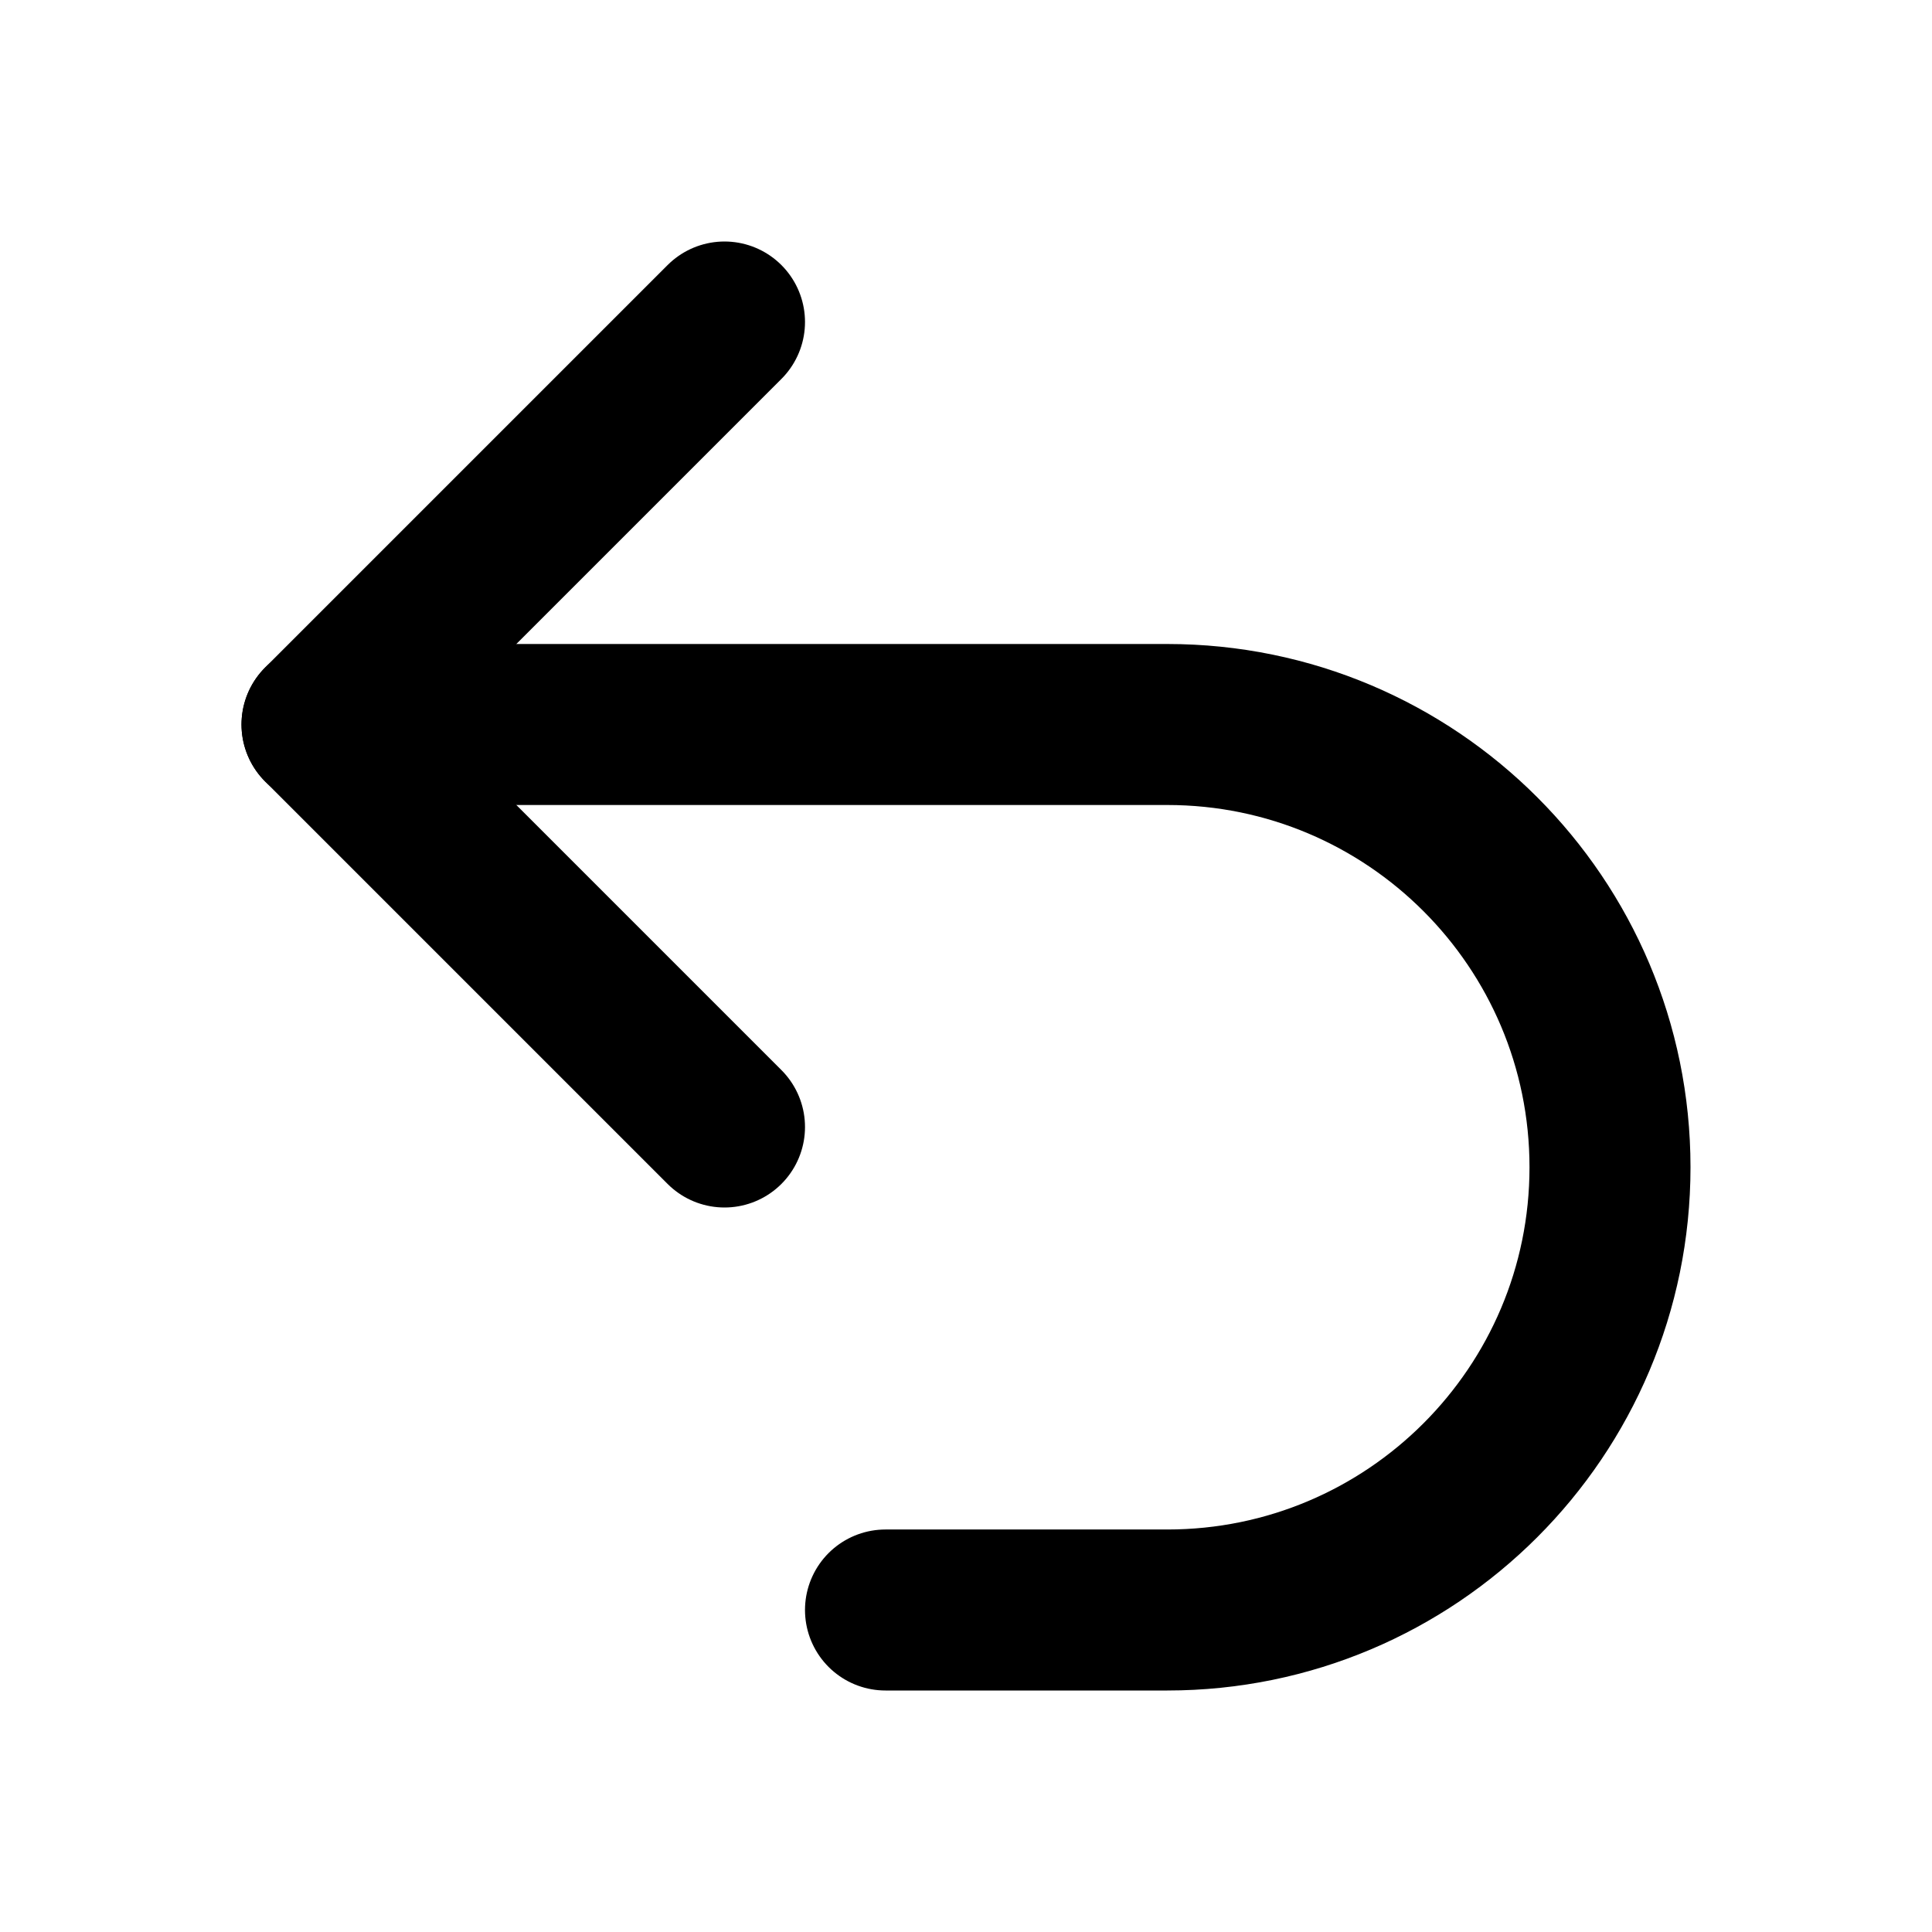
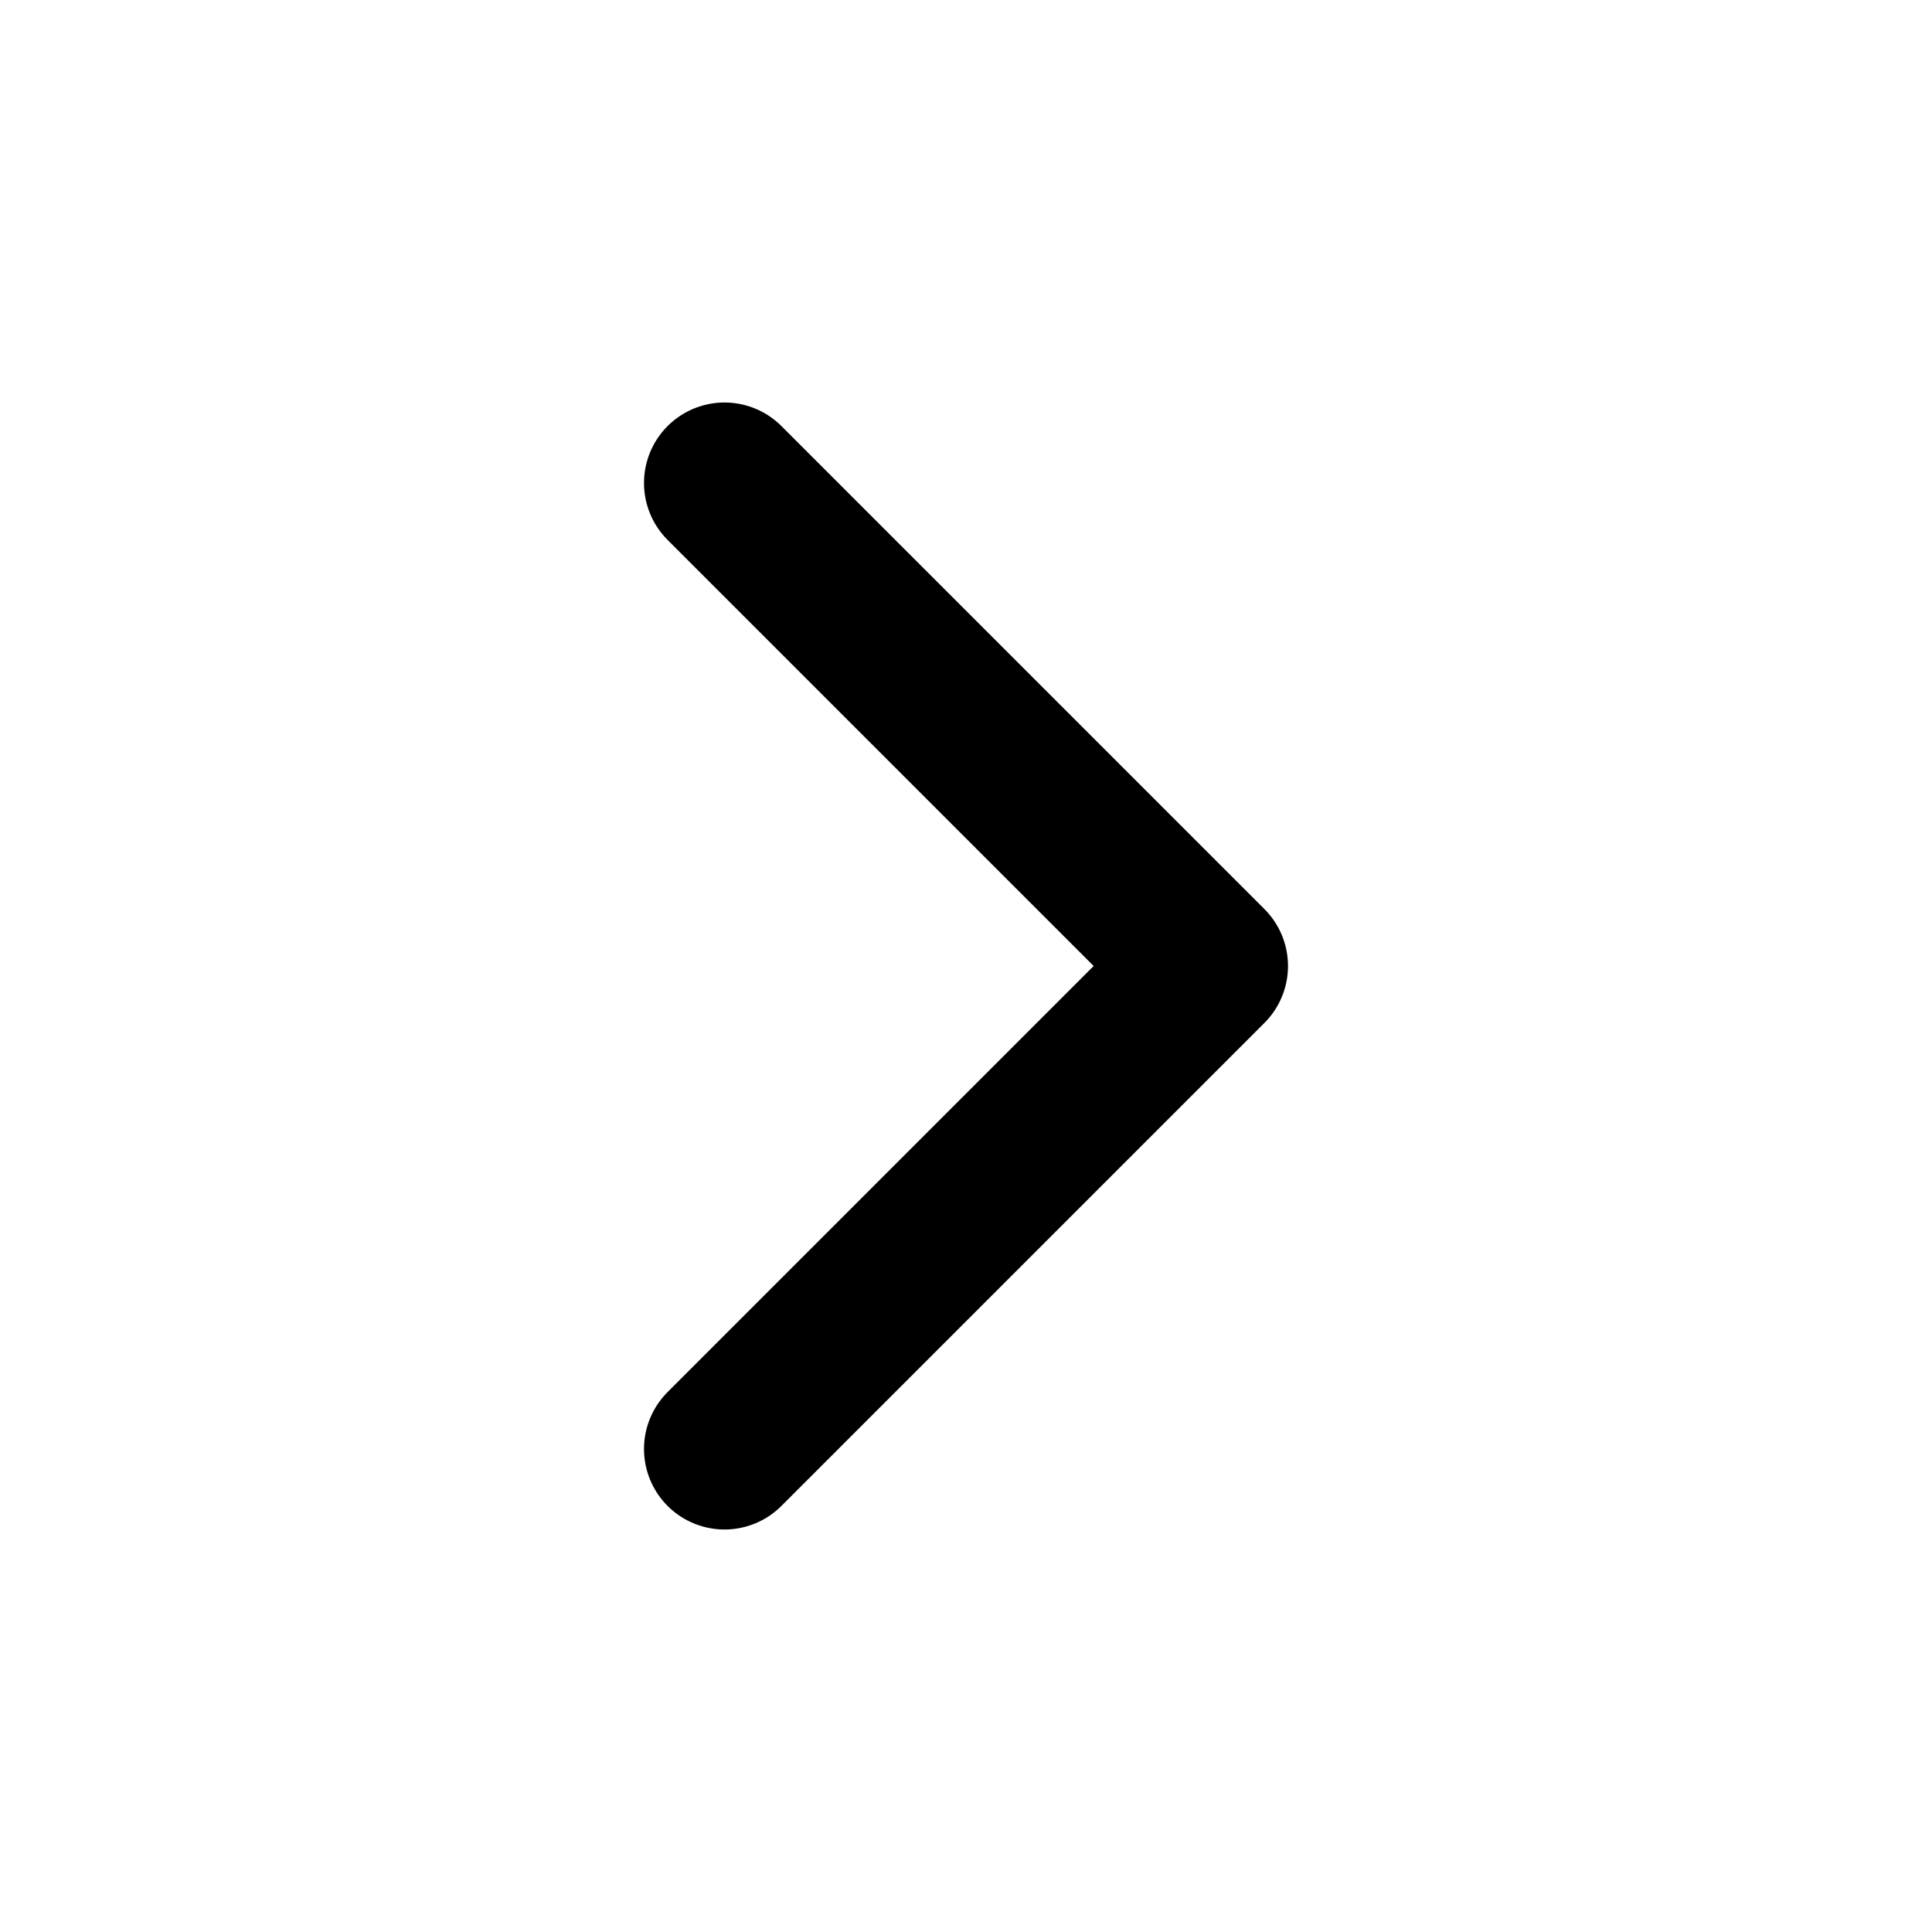
- <svg xmlns="http://www.w3.org/2000/svg" class="lucide lucide-undo-2" width="24" height="24" viewBox="0 0 24 24" fill="none" stroke="currentColor" stroke-width="2" stroke-linecap="round" stroke-linejoin="round">
-   <path d="M9 14 4 9l5-5" />
-   <path d="M4 9h10.5a5.5 5.5 0 0 1 5.5 5.5a5.5 5.5 0 0 1-5.5 5.5H11" />
+ <svg xmlns="http://www.w3.org/2000/svg" class="lucide lucide-chevron-right" width="24" height="24" viewBox="0 0 24 24" fill="none" stroke="currentColor" stroke-width="2" stroke-linecap="round" stroke-linejoin="round">
+   <path d="m9 18 6-6-6-6" />
</svg>
